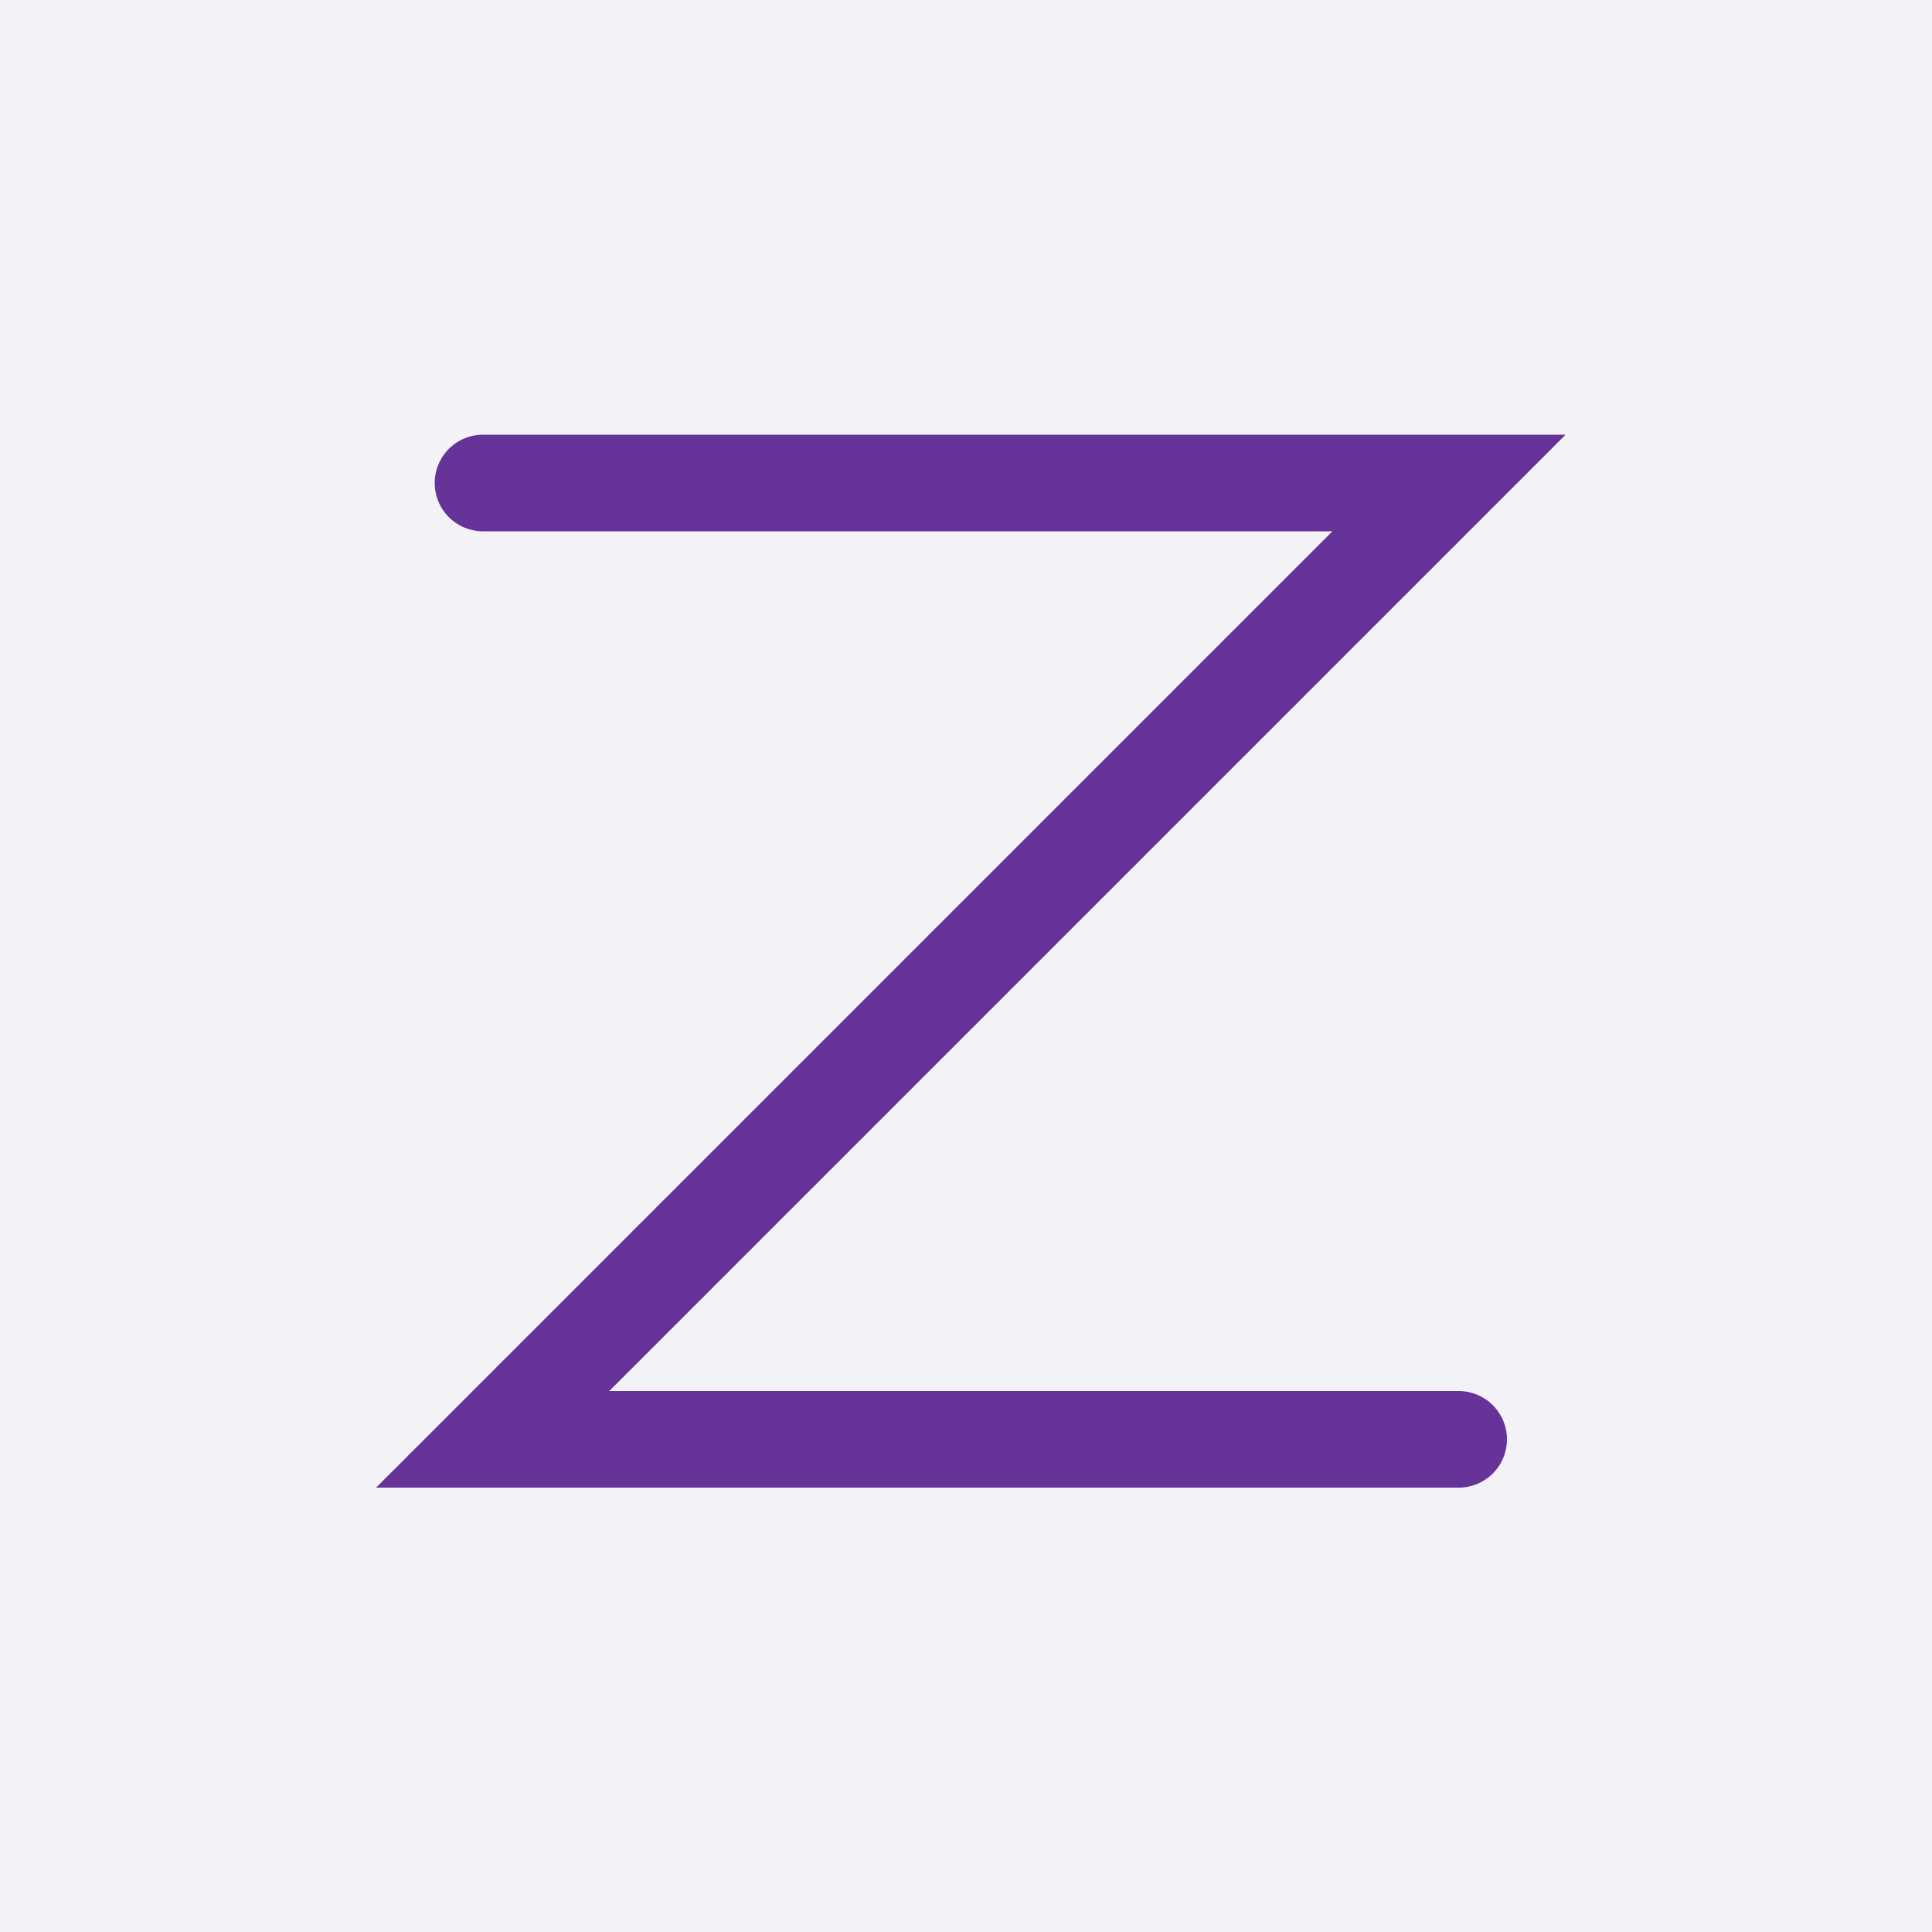
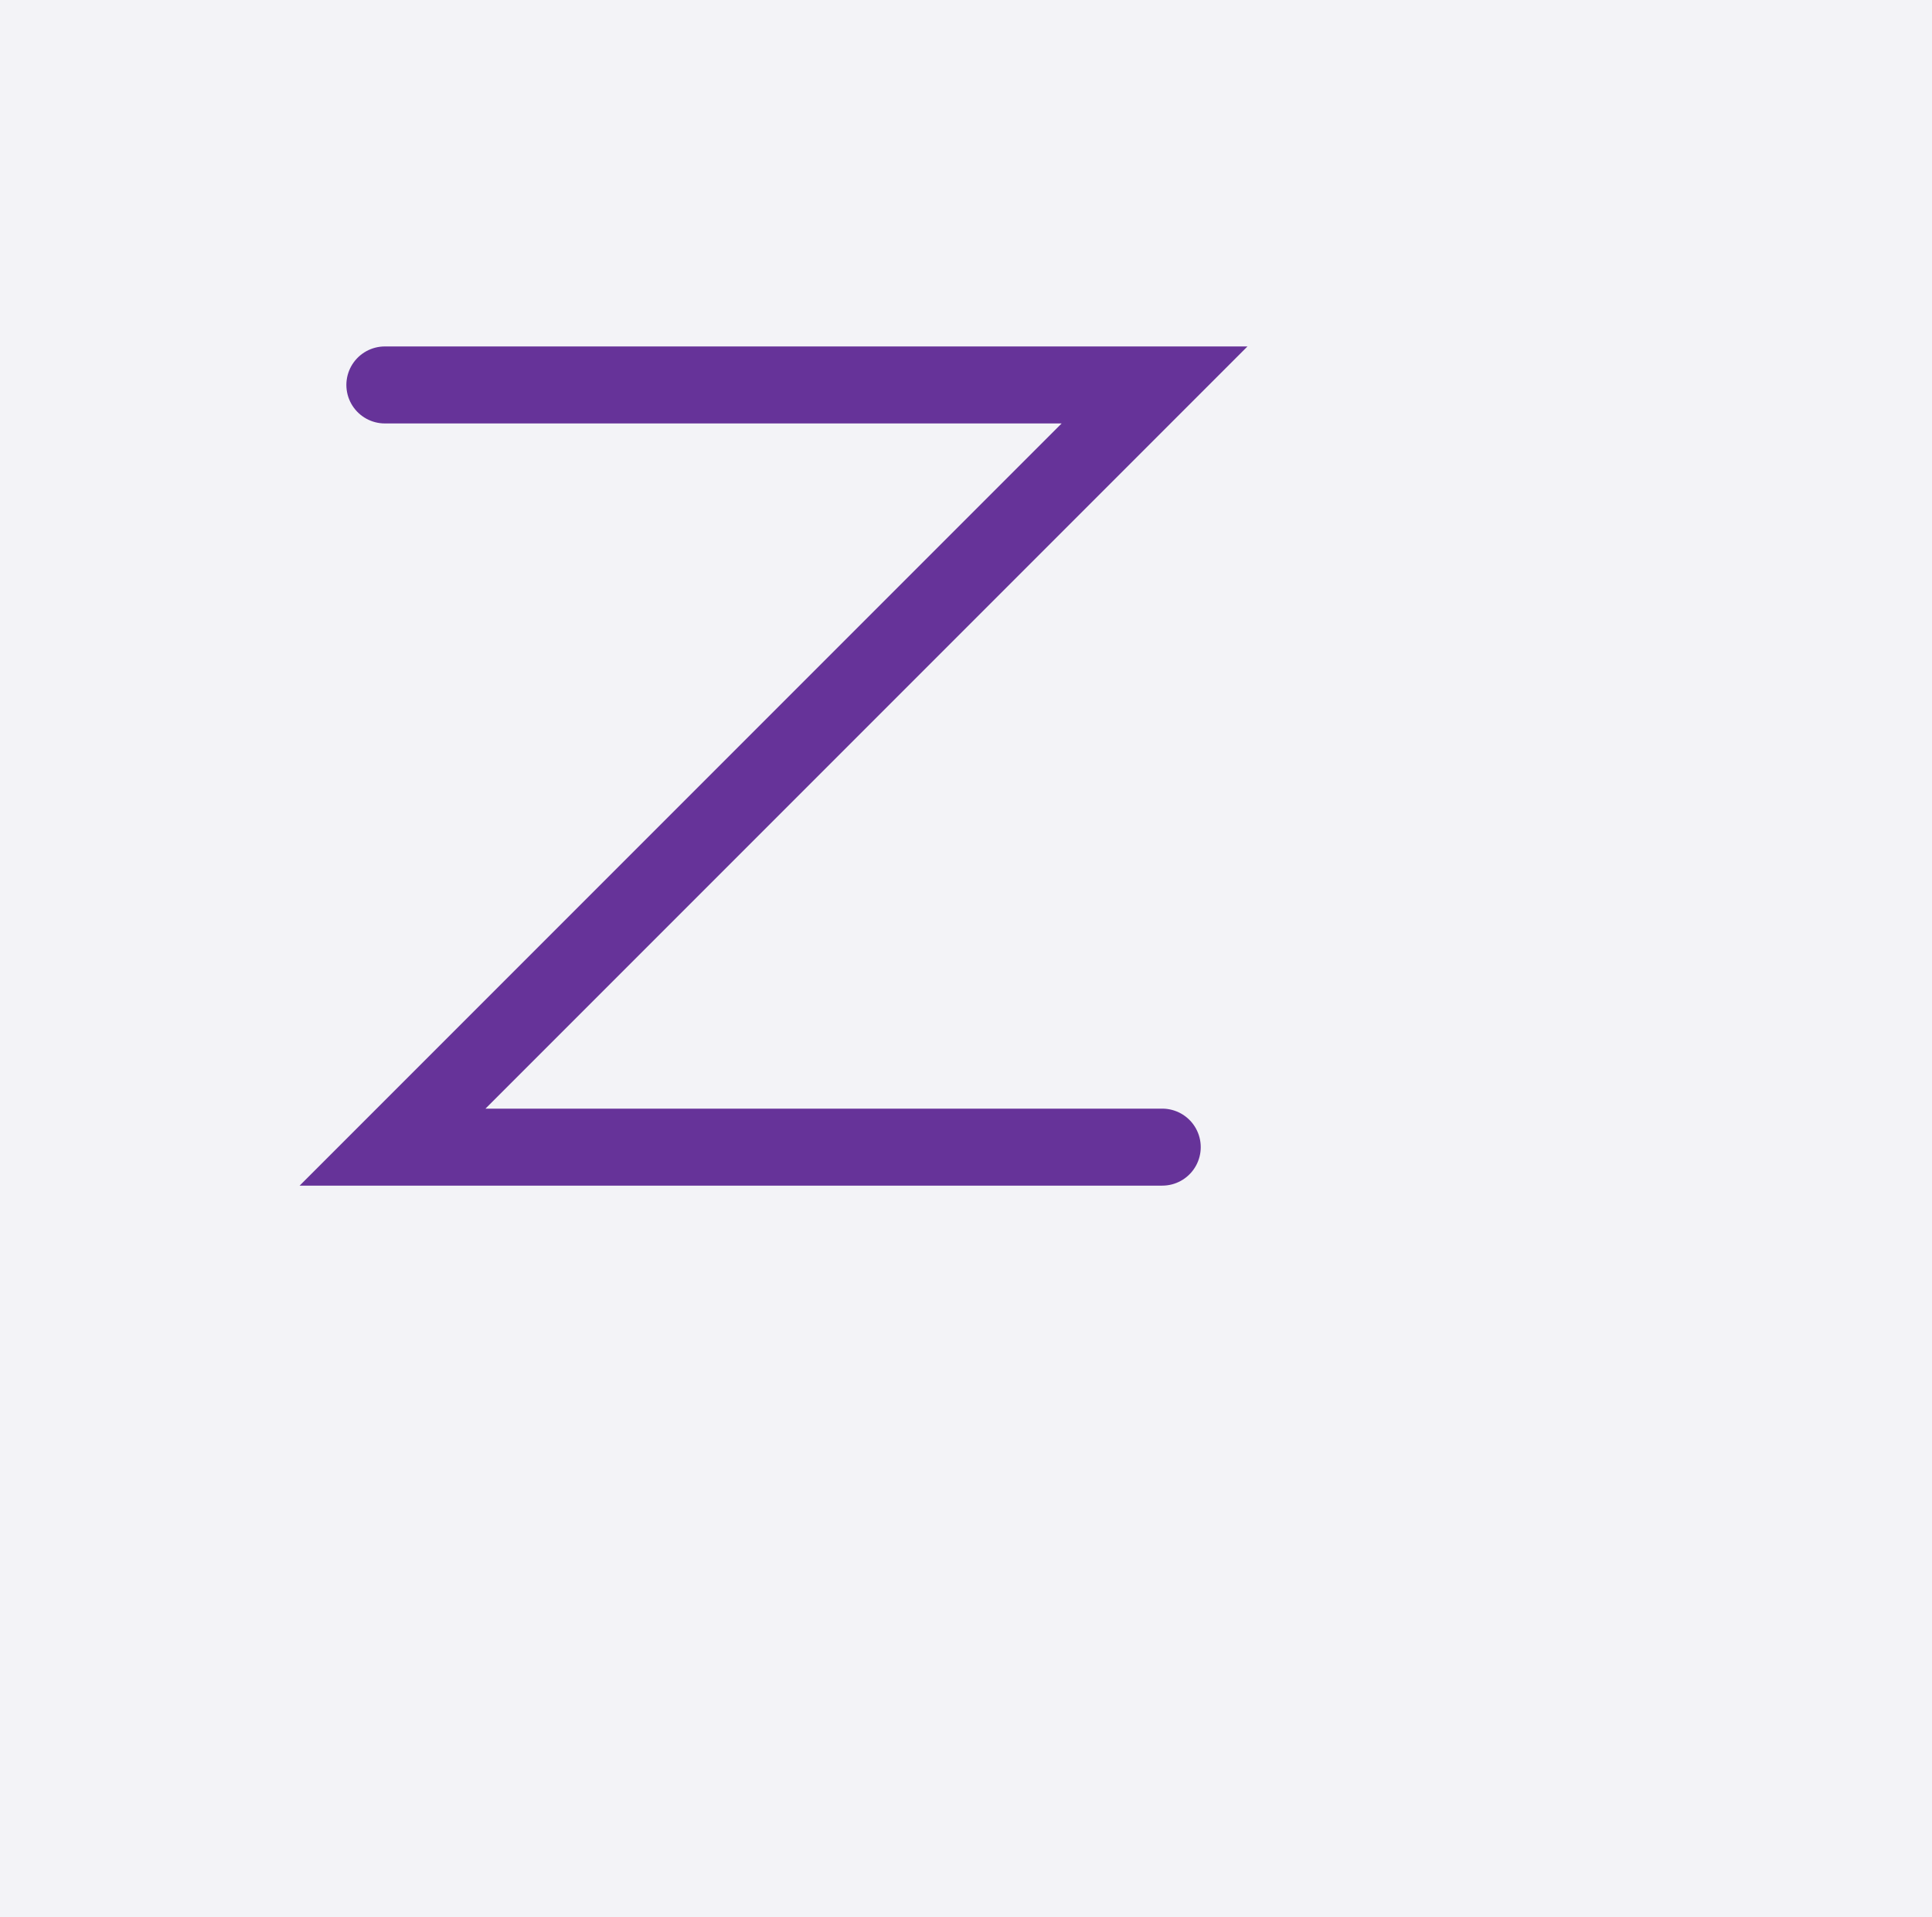
- <svg xmlns="http://www.w3.org/2000/svg" width="40" height="40" style="fill:none; stroke-linecap:round;">
+ <svg xmlns="http://www.w3.org/2000/svg" width="50.201" height="49.799" style="fill:none; stroke-linecap:round;">
  <rect width="100%" height="100%" fill="#F3F3F7" />
-   <path stroke="#663399" stroke-width="2" d="M 20,20" />
+   <path stroke="#663399" stroke-width="2" d="M 20,50" />
  <path stroke="#663399" stroke-width="2" d="M 10,10 30,10 10.2,29.8 30.2,29.8" />
</svg>
